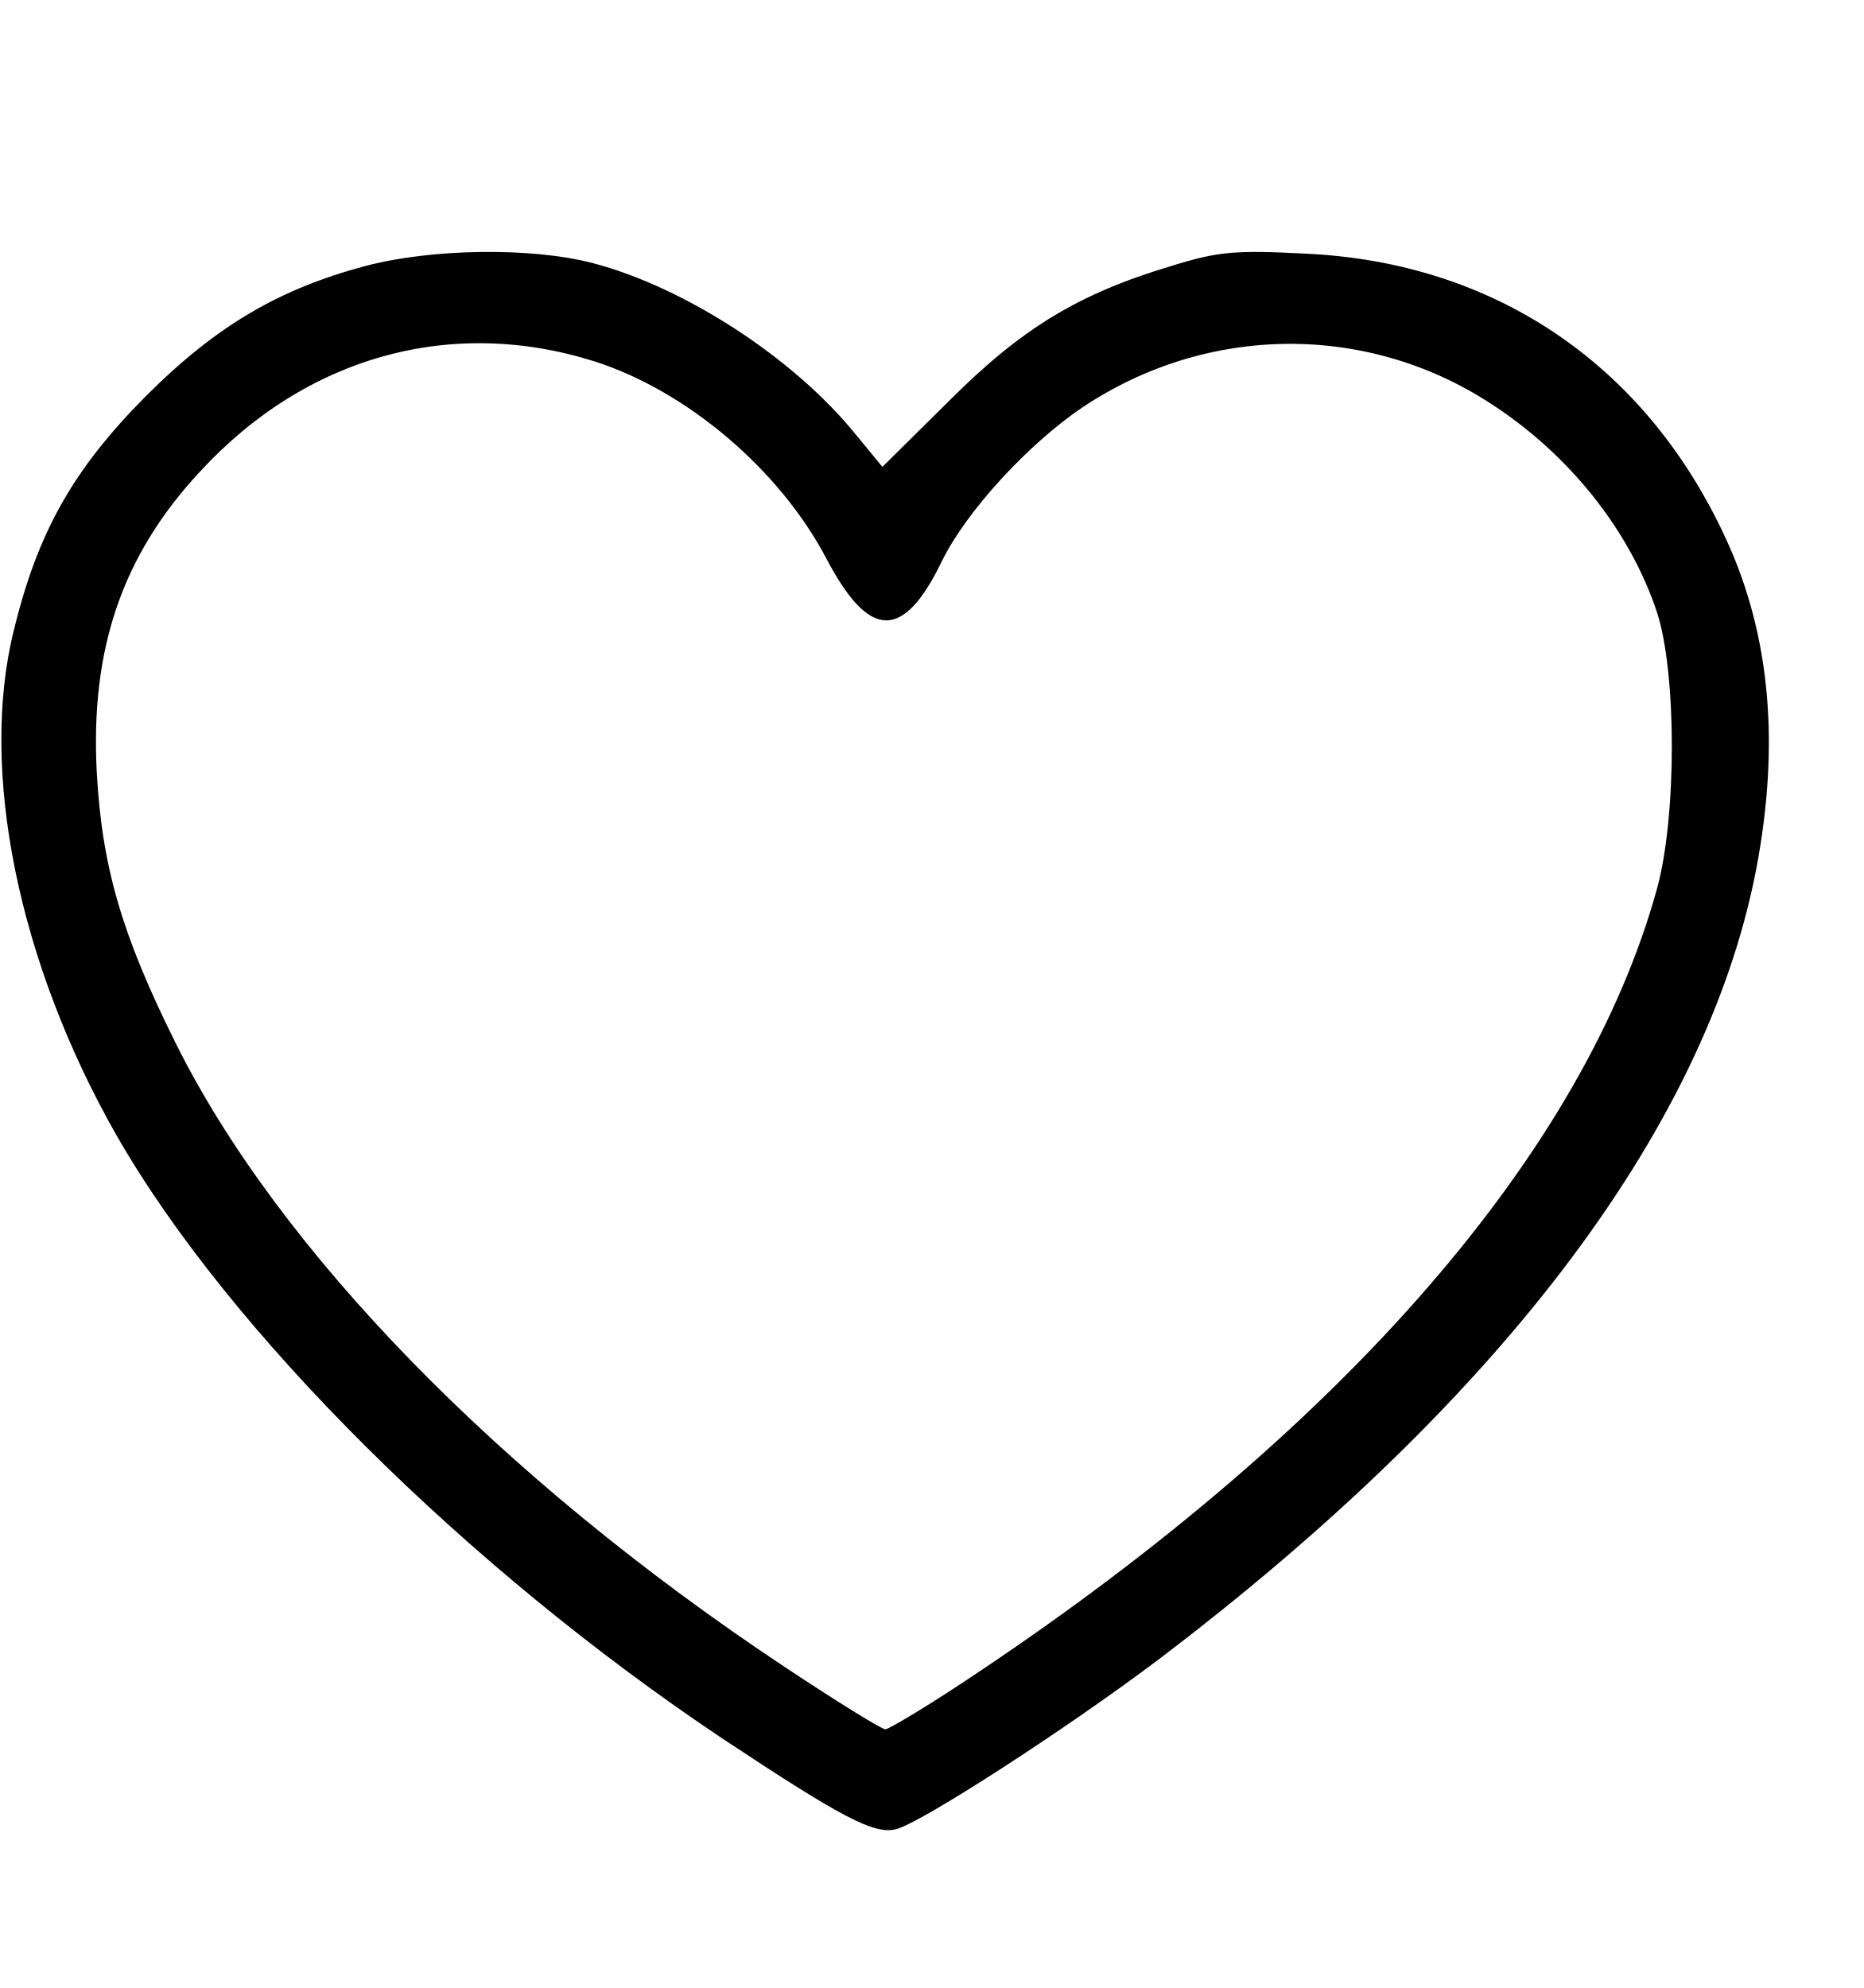
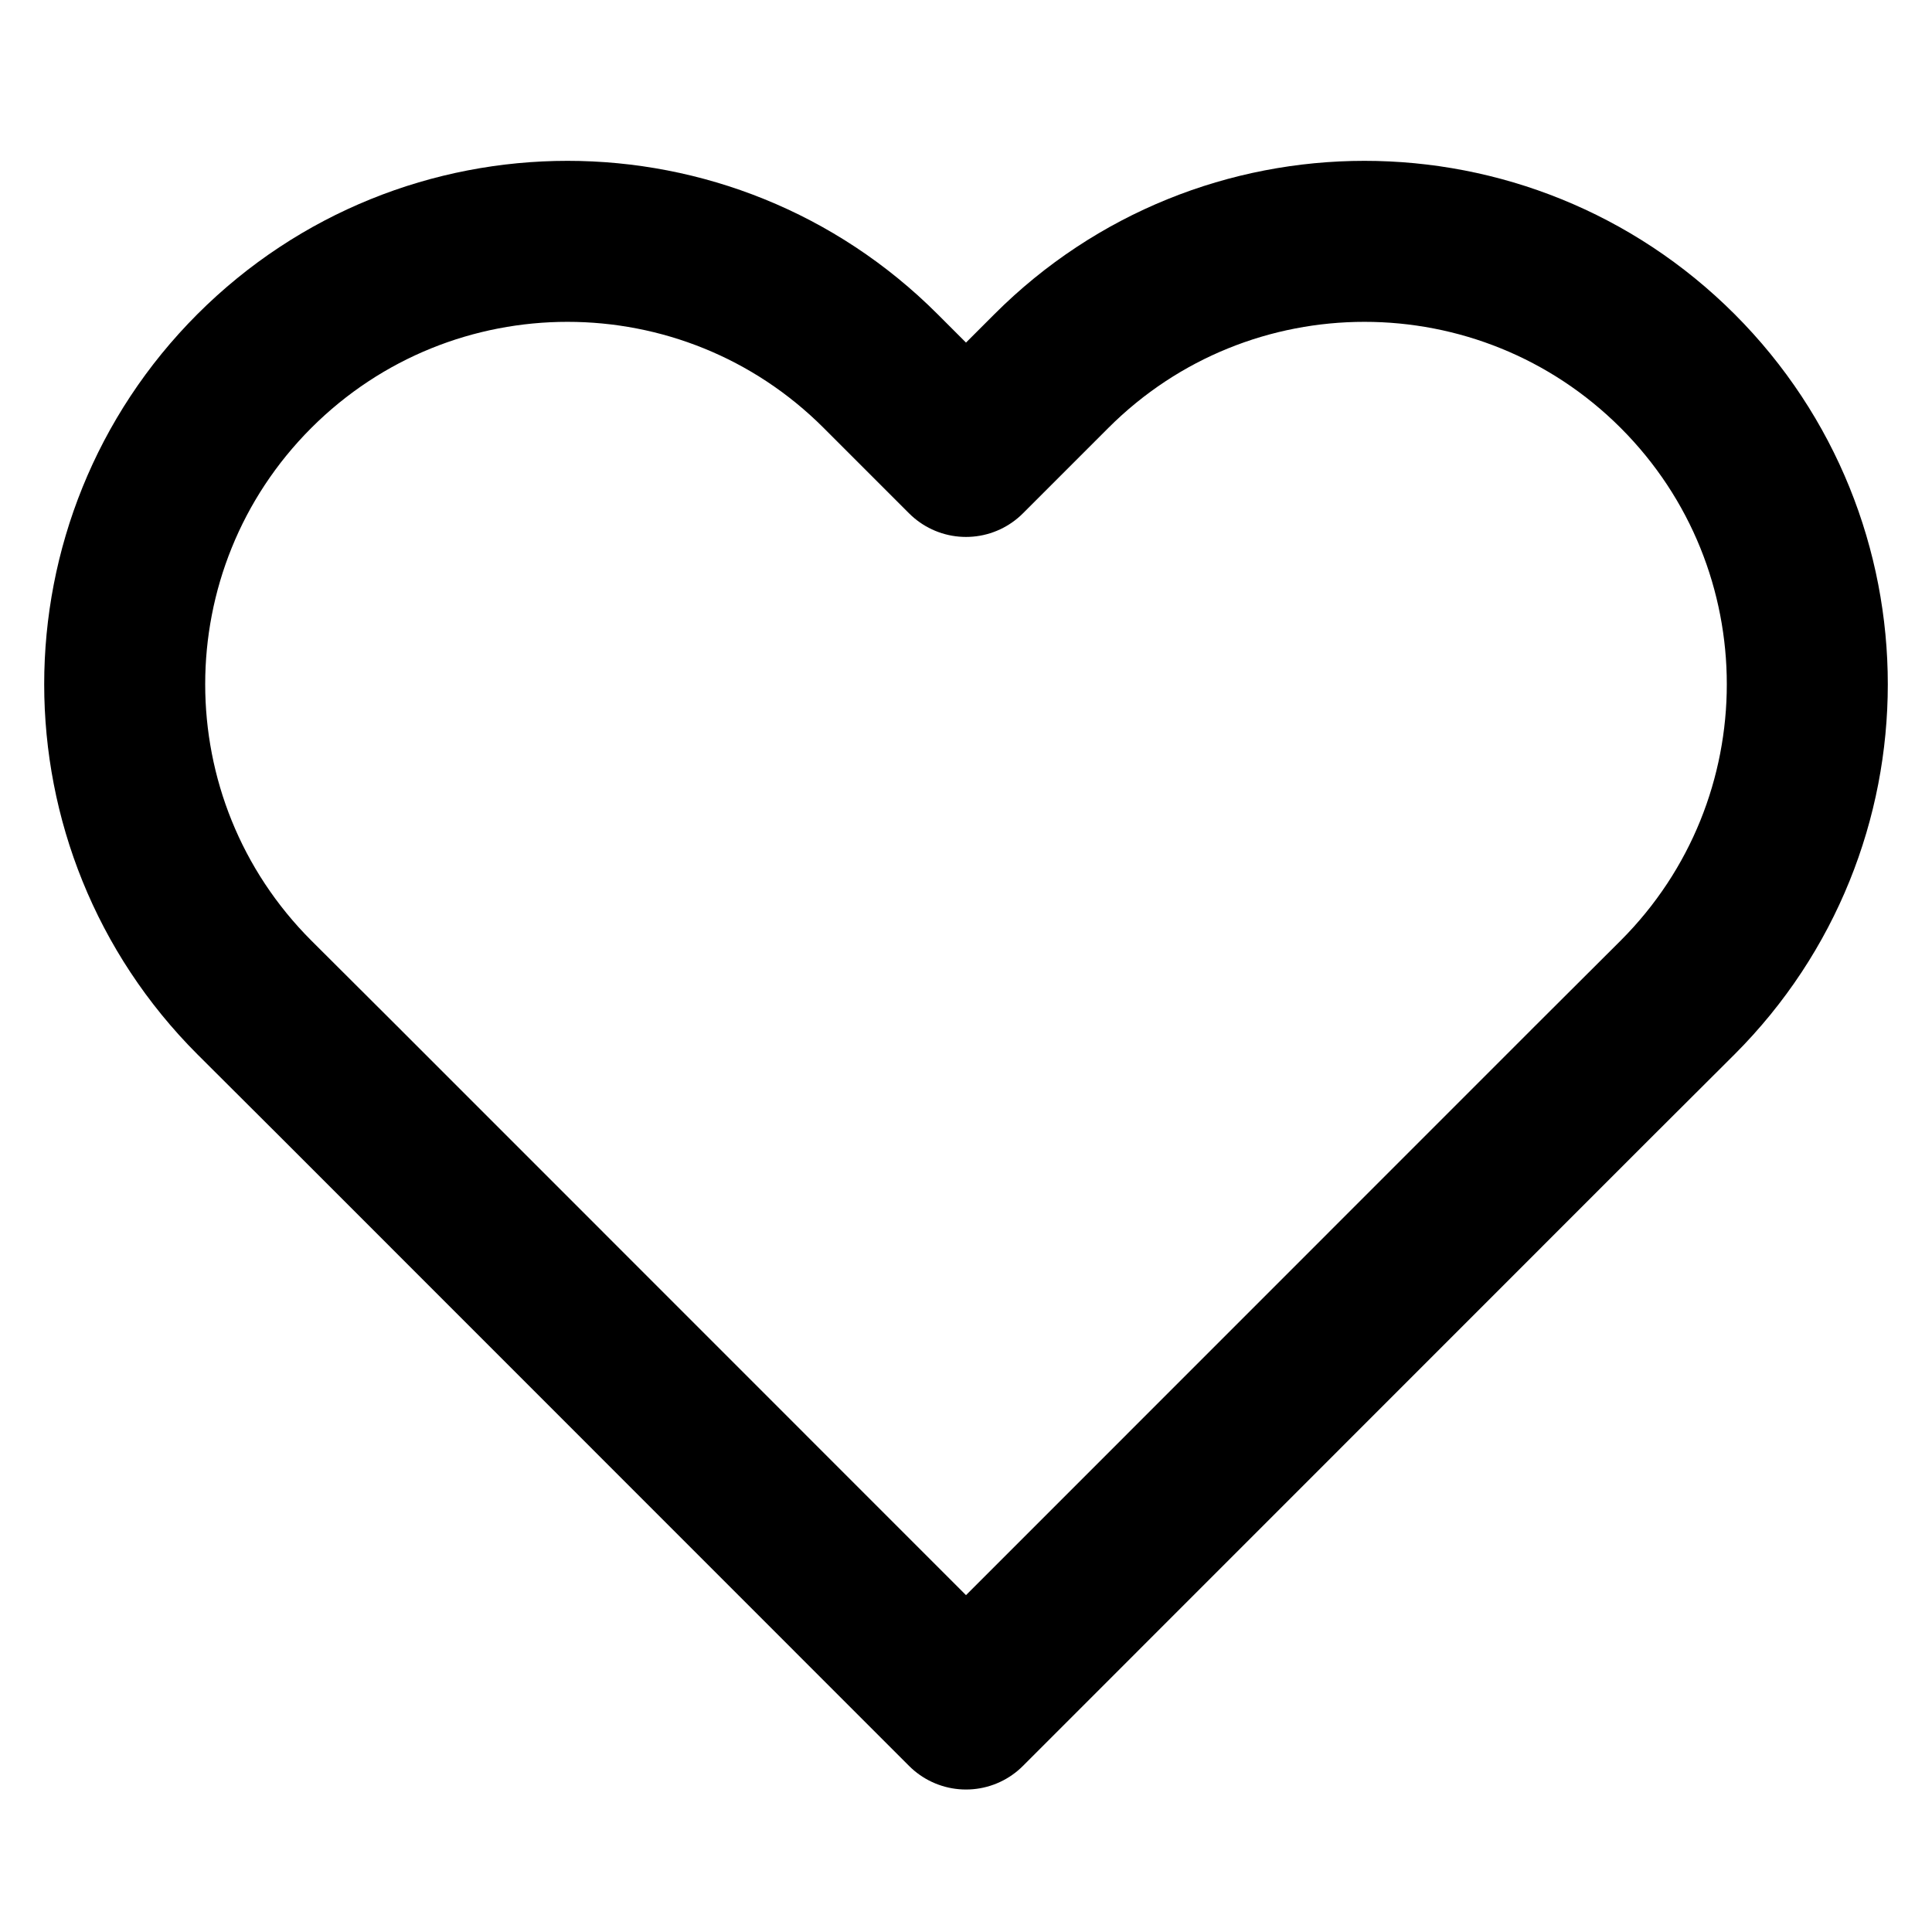
- <svg xmlns="http://www.w3.org/2000/svg" width="45px" height="48px" viewBox="0 0 45 45" version="1.1">
+ <svg xmlns="http://www.w3.org/2000/svg" width="48px" height="px" viewBox="0 0 48 48" version="1.1">
  <g id="surface1">
-     <path style=" stroke:none;fill-rule:nonzero;fill:rgb(0%,0%,0%);fill-opacity:1;" d="M 8.824 4.922 C 6.715 5.484 5.203 6.383 3.516 8.07 C 1.773 9.828 0.914 11.336 0.336 13.711 C -0.508 17.086 0.438 21.742 2.812 25.91 C 5.52 30.641 11.266 36.352 17.453 40.484 C 20.32 42.383 21.109 42.805 21.641 42.664 C 22.254 42.504 25.734 40.254 27.949 38.586 C 36.352 32.219 41.344 25.539 42.453 19.211 C 42.977 16.227 42.695 13.625 41.59 11.336 C 39.641 7.242 36.035 4.836 31.535 4.625 C 29.828 4.535 29.406 4.57 28.281 4.922 C 26.051 5.59 24.68 6.414 22.922 8.172 L 21.305 9.773 L 20.656 8.984 C 19.16 7.137 16.523 5.43 14.309 4.852 C 12.832 4.465 10.422 4.5 8.824 4.922 Z M 14.359 7.227 C 16.594 7.945 18.828 9.844 19.953 11.988 C 20.988 13.957 21.812 13.977 22.746 12.039 C 23.344 10.828 24.836 9.211 26.141 8.332 C 29.145 6.328 32.977 6.293 35.965 8.227 C 37.883 9.457 39.359 11.32 40.008 13.289 C 40.484 14.75 40.484 18.227 40.008 19.953 C 38.266 26.281 32.5 32.941 23.609 38.883 C 22.484 39.641 21.461 40.254 21.375 40.254 C 21.289 40.254 20.18 39.57 18.914 38.727 C 12.059 34.172 6.695 28.652 4.219 23.641 C 2.938 21.059 2.461 19.422 2.336 17.141 C 2.18 14.168 2.953 11.898 4.836 9.879 C 7.398 7.102 10.898 6.133 14.359 7.227 Z M 14.359 7.227 " />
+     <path style="fill:none;stroke-width:2;stroke-linecap:round;stroke-linejoin:round;stroke:rgb(0%,0%,0%);stroke-opacity:1;stroke-miterlimit:4;" d="M 20.84 4.609 C 18.691 2.461 15.209 2.461 13.061 4.609 L 12 5.67 L 10.939 4.609 C 8.791 2.461 5.309 2.461 3.16 4.609 C 1.012 6.758 1.012 10.242 3.16 12.391 L 4.221 13.449 L 12 21.23 L 19.779 13.449 L 20.84 12.391 C 22.988 10.242 22.988 6.758 20.84 4.609 Z M 20.84 4.609 " transform="matrix(2,0,0,2,0,0)" />
  </g>
</svg>
